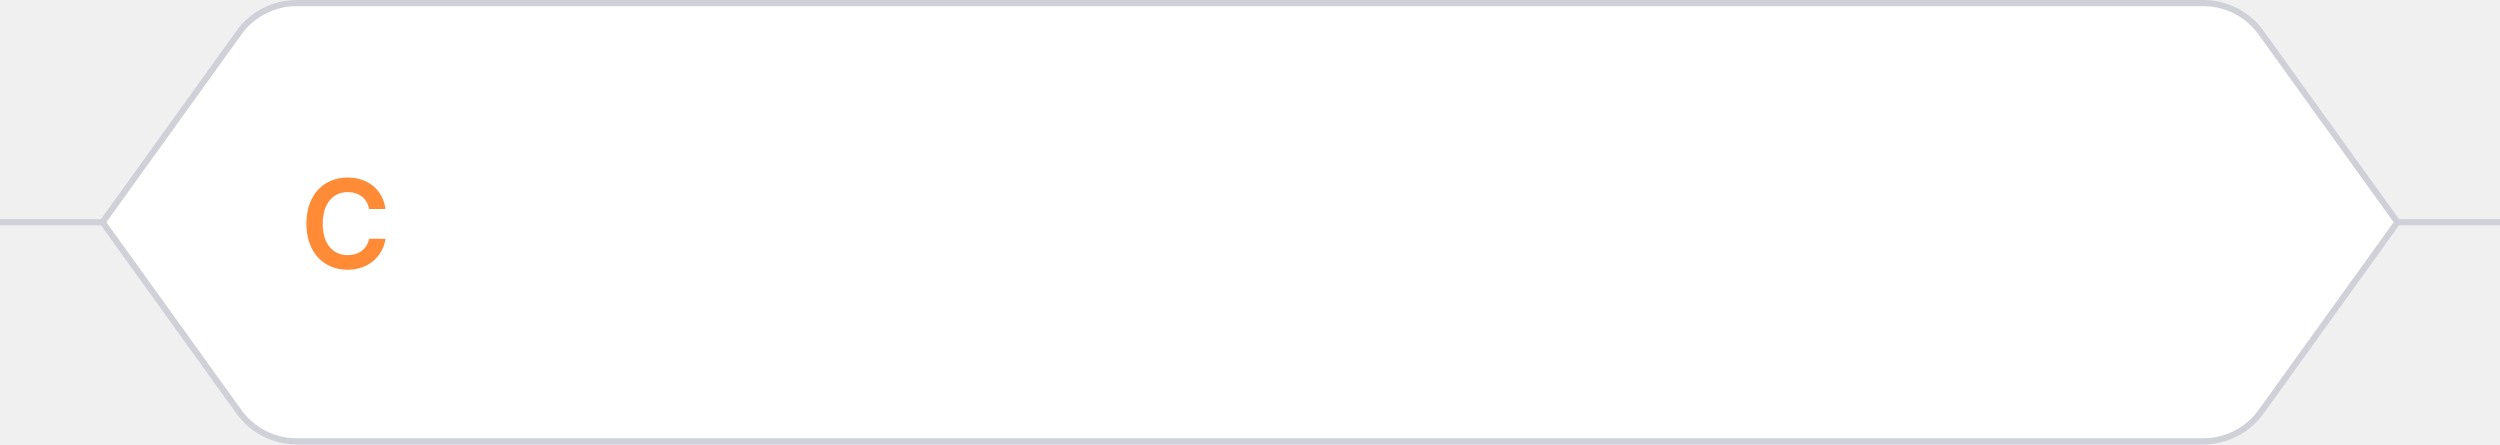
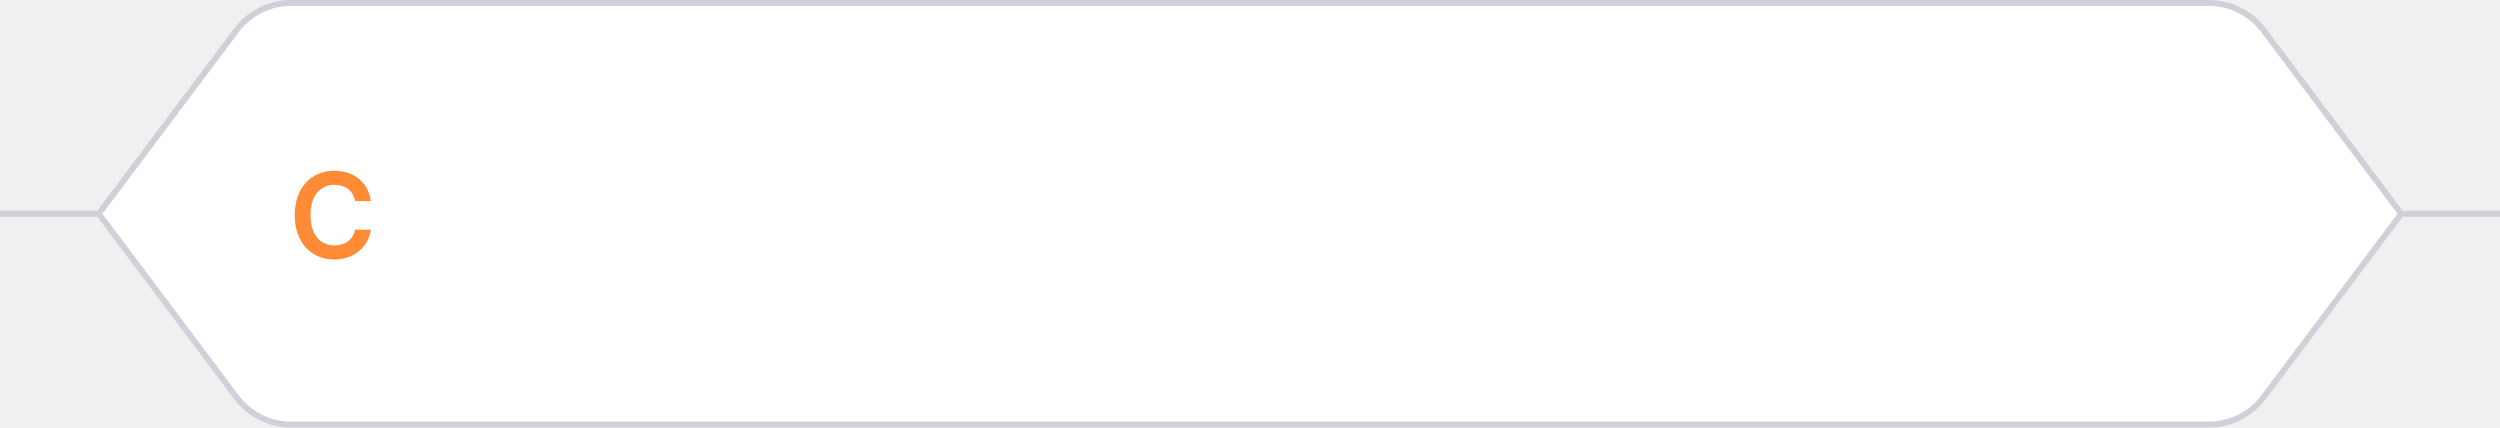
- <svg xmlns="http://www.w3.org/2000/svg" width="405" height="72" viewBox="0 0 405 72" fill="none">
-   <path d="M388 36L405 36" stroke="#D0D0D8" />
+ <svg xmlns="http://www.w3.org/2000/svg" width="421" height="72" viewBox="0 0 421 72" fill="none">
+   <path d="M404 36L421 36" stroke="#D0D0D8" />
  <path d="M0 36L17 36" stroke="#D0D0D8" />
-   <path d="M38.717 5.283C40.878 2.28 44.352 0.5 48.052 0.5H356.948C360.648 0.5 364.122 2.28 366.283 5.283L388.384 36L366.283 66.717C364.122 69.72 360.648 71.5 356.948 71.5H48.052C44.352 71.5 40.878 69.72 38.717 66.717L16.616 36L38.717 5.283Z" fill="white" stroke="#D0D0D8" />
+   <path d="M39.814 5.098C41.986 2.203 45.393 0.5 49.012 0.5H371.988C375.607 0.5 379.014 2.203 381.186 5.098L404.375 36L381.186 66.902C379.014 69.797 375.607 71.5 371.988 71.5H49.012C45.393 71.5 41.986 69.797 39.814 66.902L16.625 36L39.814 5.098Z" fill="white" stroke="#D0D0D8" />
  <path d="M62.453 33.862C62.006 30.631 59.52 28.756 56.296 28.756C52.496 28.756 49.634 31.526 49.634 36.227C49.634 40.922 52.46 43.699 56.296 43.699C59.754 43.699 62.048 41.462 62.453 38.685L59.797 38.67C59.463 40.375 58.071 41.334 56.331 41.334C53.973 41.334 52.283 39.565 52.283 36.227C52.283 32.946 53.959 31.121 56.338 31.121C58.107 31.121 59.492 32.122 59.797 33.862H62.453Z" fill="#FF8B37" />
</svg>
